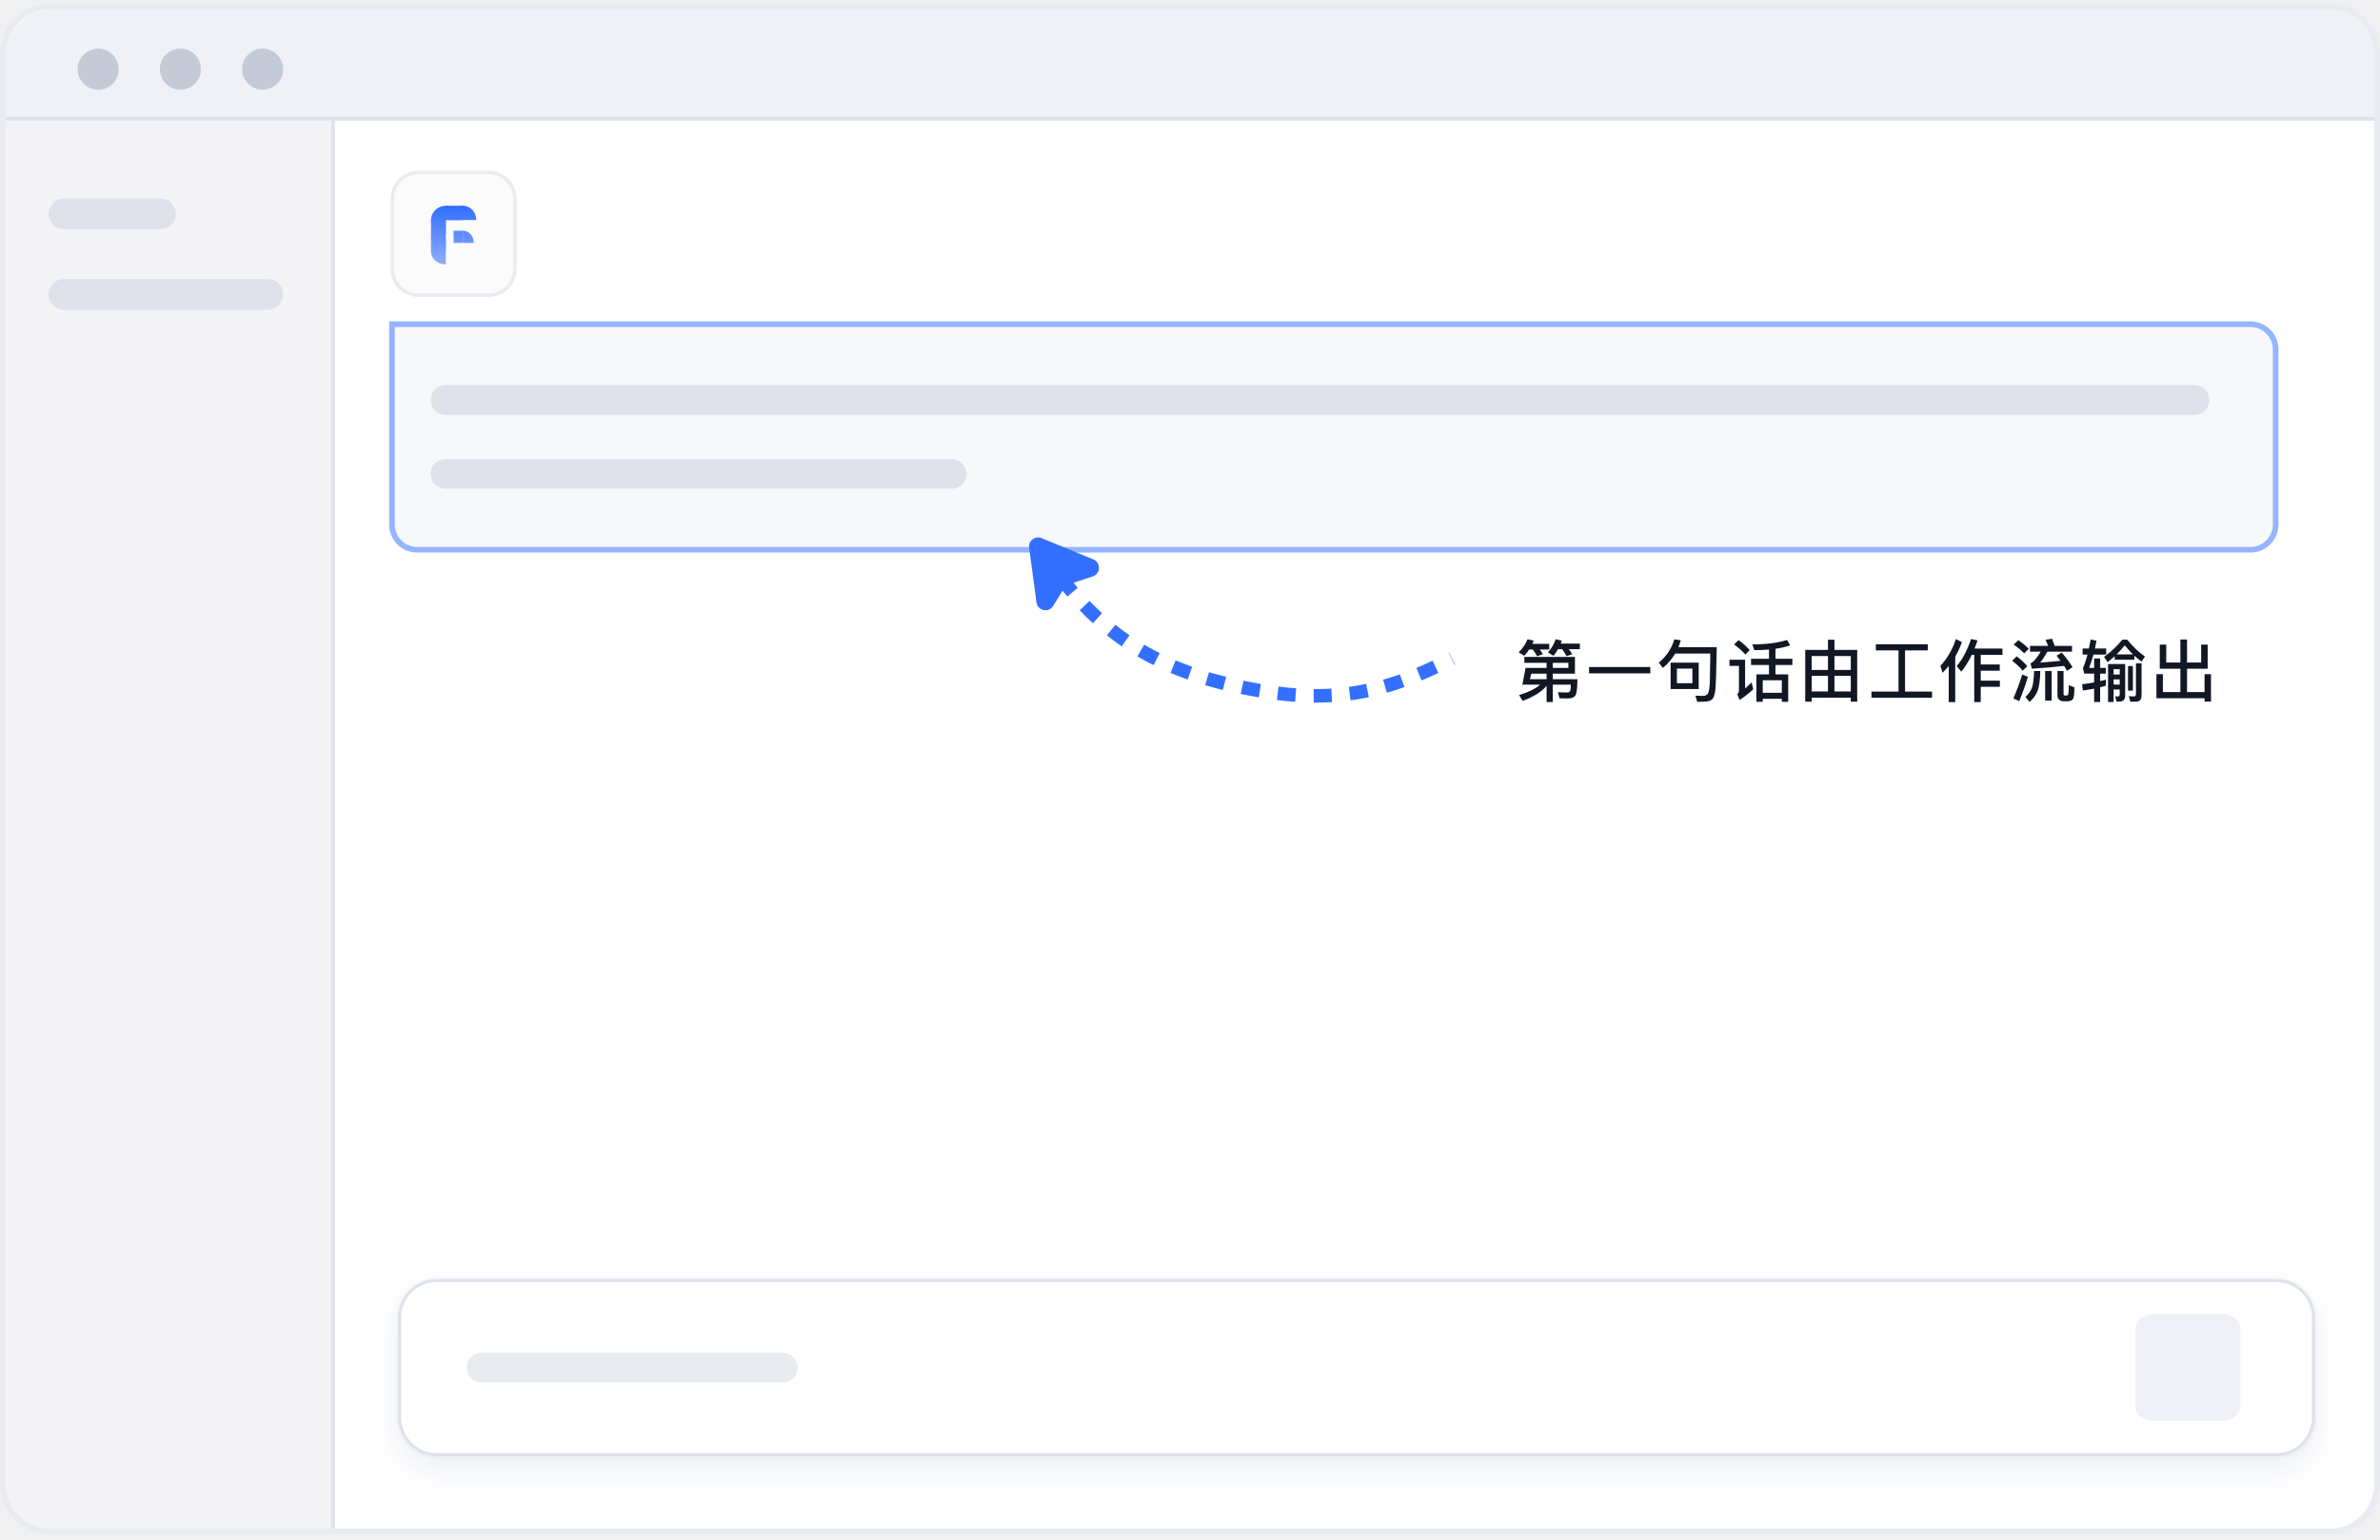
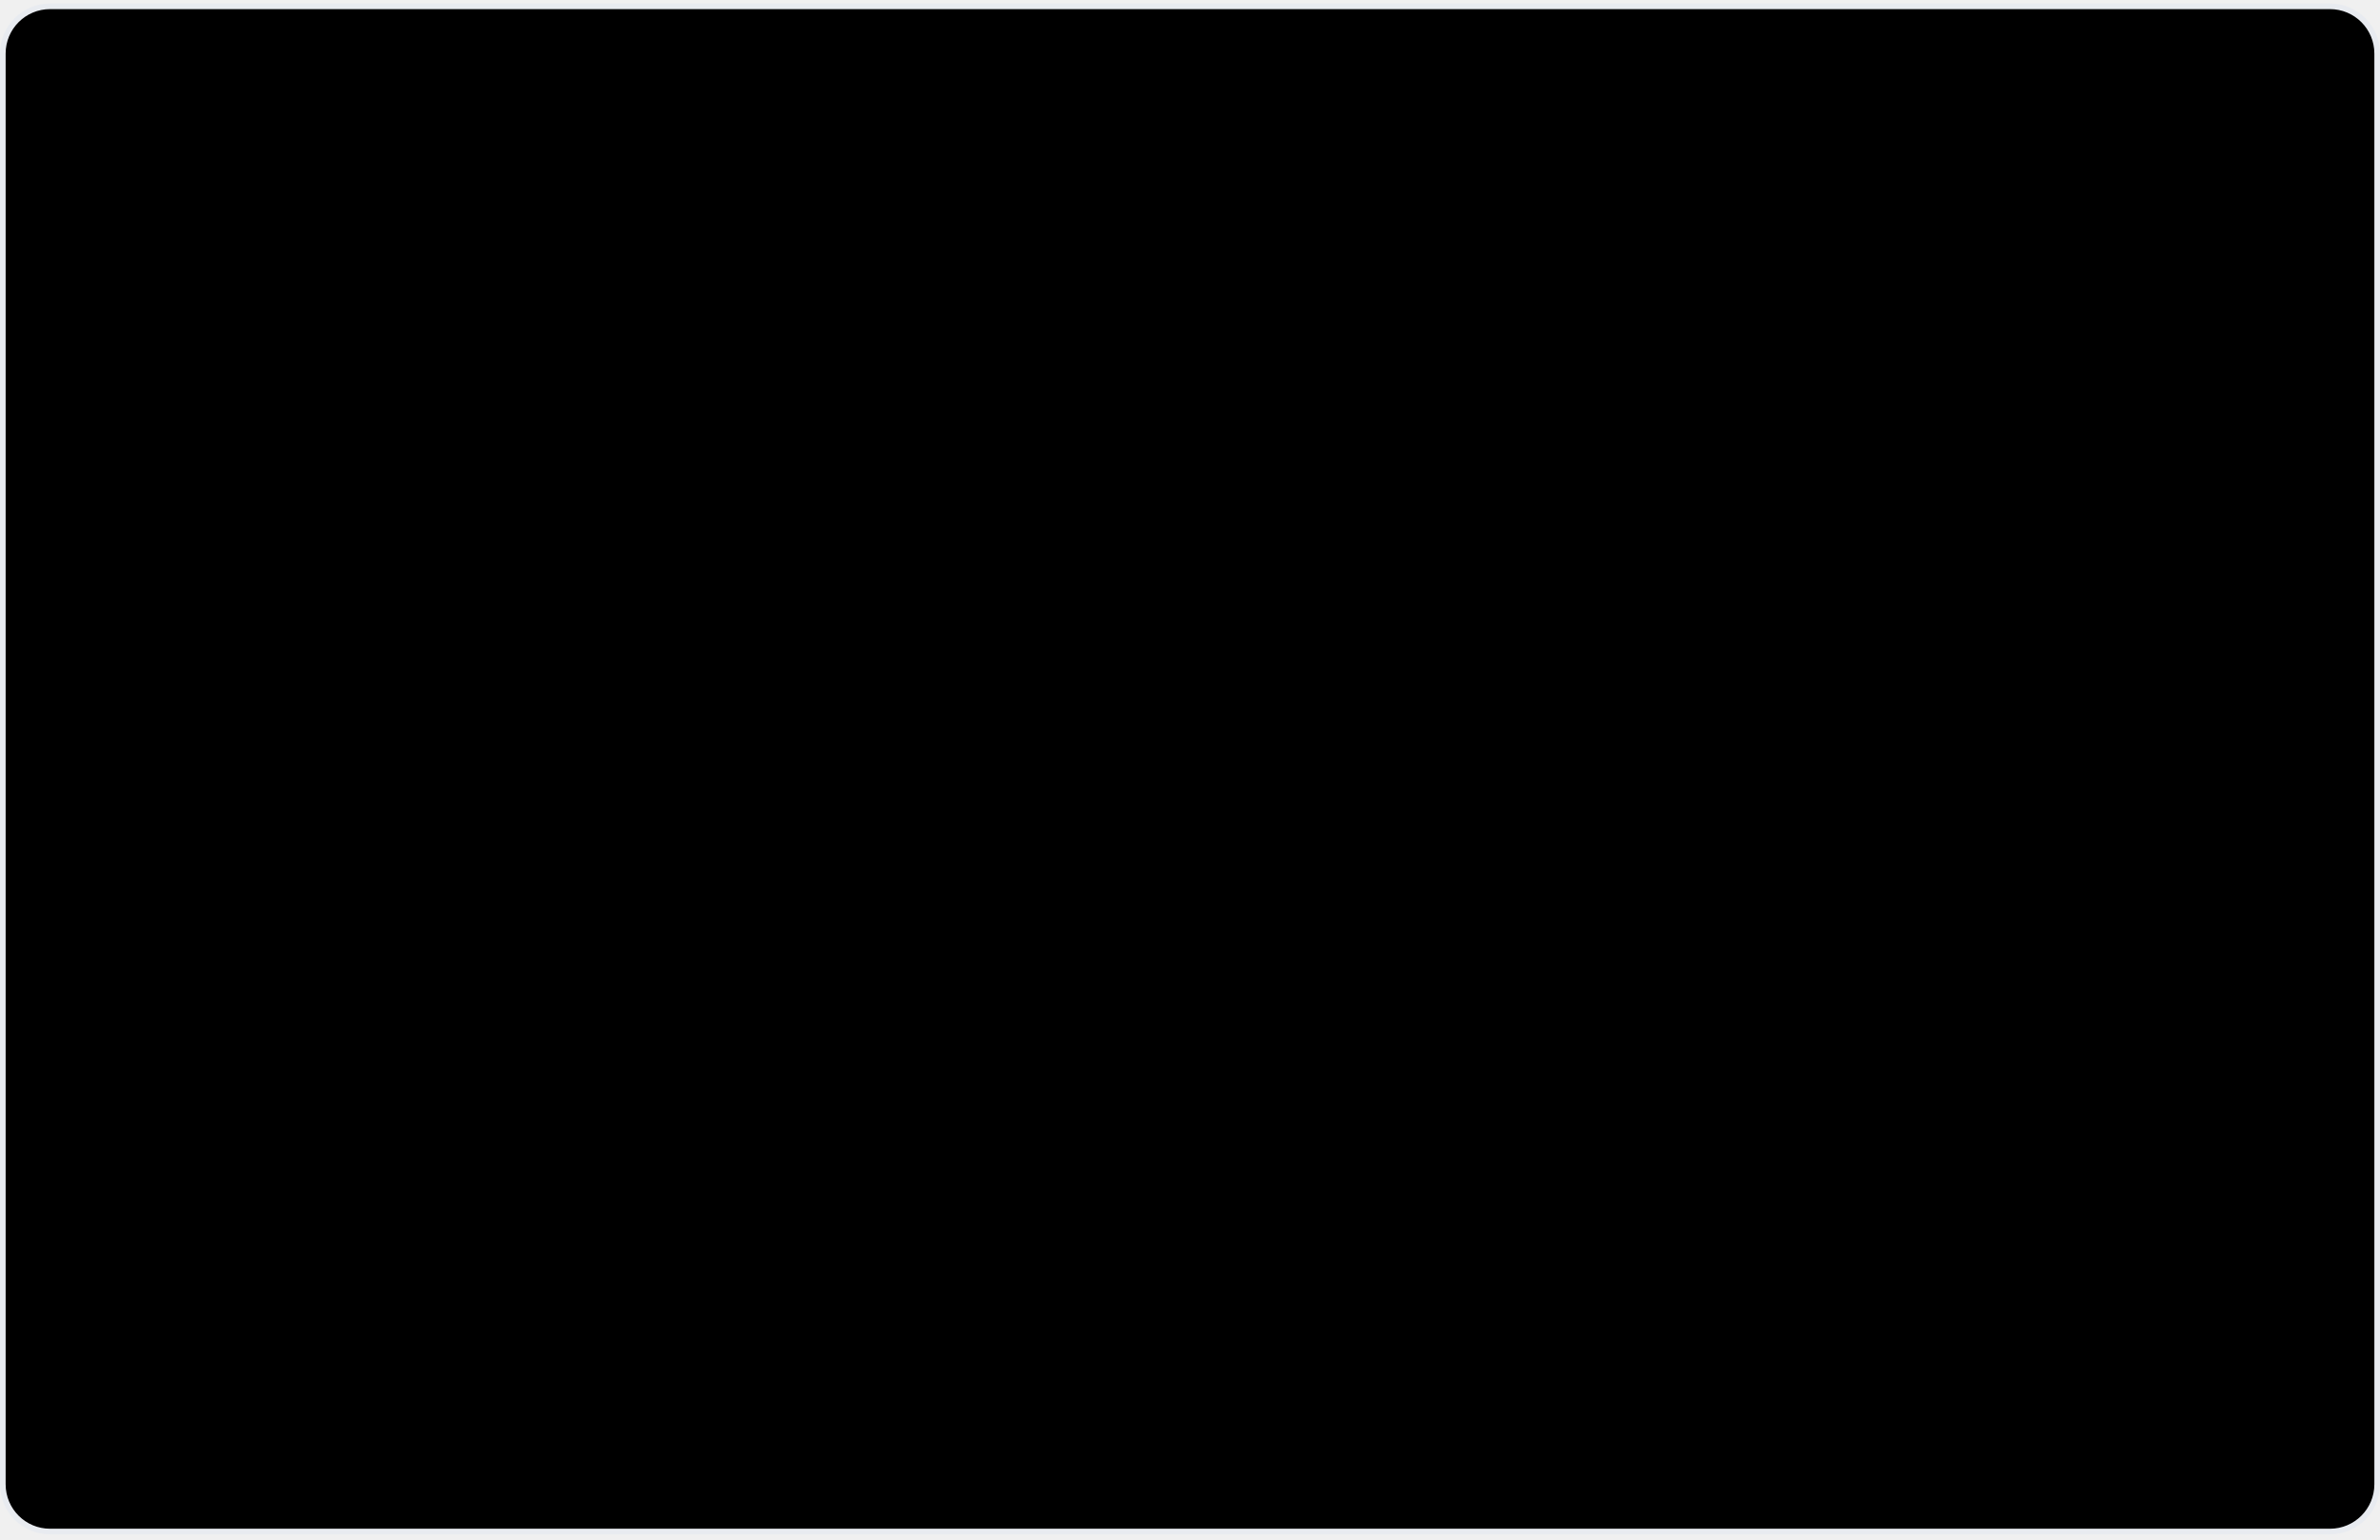
- <svg xmlns="http://www.w3.org/2000/svg" width="422" height="273" viewBox="0 0 422 273" fill="none">
+ <svg xmlns="http://www.w3.org/2000/svg" width="422" height="273" viewBox="0 0 422 273">
  <g clip-path="url(#clip0_13151_318)">
    <rect x="1" y="1.618" width="420" height="269.5" rx="7.875" fill="#F4F4F7" />
    <mask id="path-3-inside-1_13151_318" fill="white">
      <path d="M58.75 20.73H421V271.418H58.75V20.73Z" />
    </mask>
    <path d="M58.75 20.73H421V271.418H58.75V20.73Z" fill="white" />
    <path d="M59.406 271.418V20.73H58.094V271.418H59.406Z" fill="#DFE2EA" mask="url(#path-3-inside-1_13151_318)" />
    <rect x="69.561" y="30.601" width="21.746" height="21.746" rx="4.66" fill="#FBFBFC" />
    <rect x="69.561" y="30.601" width="21.746" height="21.746" rx="4.66" stroke="#E8EBF0" stroke-width="0.621" />
    <path d="M81.674 39.023C81.674 38.524 81.52 38.035 81.231 37.62C80.943 37.204 80.533 36.88 80.053 36.689C79.573 36.498 79.044 36.448 78.535 36.545C78.025 36.643 77.557 36.883 77.19 37.237C76.823 37.59 76.572 38.04 76.471 38.531C76.37 39.021 76.422 39.529 76.621 39.99C76.819 40.452 77.156 40.847 77.588 41.124C78.02 41.402 78.528 41.55 79.047 41.55V39.023H81.674Z" fill="url(#paint0_linear_13151_318)" />
    <path d="M84.447 39.023C84.447 38.692 84.386 38.363 84.267 38.056C84.149 37.75 83.976 37.471 83.757 37.237C83.538 37.002 83.279 36.816 82.993 36.689C82.707 36.562 82.401 36.497 82.091 36.497C81.782 36.497 81.476 36.562 81.19 36.689C80.904 36.816 80.645 37.002 80.426 37.237C80.207 37.471 80.034 37.75 79.915 38.056C79.797 38.363 79.736 38.692 79.736 39.023L84.447 39.023Z" fill="url(#paint1_linear_13151_318)" />
    <path d="M84.015 43.074C84.015 42.792 83.966 42.513 83.872 42.252C83.778 41.992 83.64 41.755 83.466 41.556C83.293 41.357 83.086 41.199 82.859 41.091C82.632 40.983 82.389 40.927 82.143 40.927V43.074H84.015Z" fill="url(#paint2_linear_13151_318)" />
    <path d="M79.047 42.3C78.702 42.3 78.361 42.359 78.042 42.475C77.723 42.59 77.434 42.76 77.19 42.973C76.946 43.187 76.752 43.441 76.62 43.72C76.488 43.999 76.421 44.298 76.421 44.6C76.421 44.902 76.488 45.201 76.62 45.48C76.752 45.759 76.946 46.013 77.19 46.227C77.434 46.44 77.723 46.61 78.042 46.725C78.361 46.841 78.702 46.9 79.047 46.9L79.047 42.3Z" fill="url(#paint3_linear_13151_318)" />
    <path d="M79.047 38.923L79.047 44.575L76.42 44.575L76.42 38.923H79.047Z" fill="url(#paint4_linear_13151_318)" />
    <path d="M82.171 39.023L79.017 39.023L79.017 36.497L82.171 36.497V39.023Z" fill="url(#paint5_linear_13151_318)" />
    <path d="M82.171 43.073H80.426V40.927L82.171 40.927V43.073Z" fill="url(#paint6_linear_13151_318)" />
    <path d="M69.5 57.5H399.029C401.498 57.5 403.5 59.502 403.5 61.971V93.029C403.5 95.498 401.498 97.5 399.029 97.5H73.971C71.501 97.5 69.5 95.498 69.5 93.029V57.5Z" fill="#F7F8FA" />
    <path d="M69.5 57.5H399.029C401.498 57.5 403.5 59.502 403.5 61.971V93.029C403.5 95.498 401.498 97.5 399.029 97.5H73.971C71.501 97.5 69.5 95.498 69.5 93.029V57.5Z" stroke="#94B5FF" />
    <rect x="76.327" y="68.305" width="315.446" height="5.25" rx="2.625" fill="#DFE2EA" />
    <rect x="76.327" y="81.43" width="95.049" height="5.25" rx="2.625" fill="#DFE2EA" />
    <path d="M184.513 97.276C193.723 111.656 203.857 118.594 220.595 121.978C234.842 124.858 244.545 123.5 257.454 116.821" stroke="#3370FF" stroke-width="2.403" stroke-dasharray="3.2 3.2" />
    <path d="M182.474 97.126C182.311 95.903 183.532 94.962 184.672 95.431L193.868 99.215C195.242 99.781 195.173 101.75 193.763 102.218L189.567 103.61C189.211 103.728 188.909 103.966 188.711 104.284L186.725 107.475C185.931 108.751 183.976 108.33 183.776 106.841L182.474 97.126Z" fill="#3370FF" />
    <g filter="url(#filter0_dd_13151_318)">
      <rect x="70.562" y="226.792" width="339.938" height="31.5" rx="6.916" fill="white" />
      <rect x="70.845" y="227.075" width="339.372" height="30.934" rx="6.634" stroke="#DFE2EA" stroke-width="0.565" />
      <rect x="82.75" y="239.917" width="58.673" height="5.25" rx="2.625" fill="#E8EBF0" />
      <rect x="378.614" y="233.085" width="18.634" height="18.916" rx="2.853" fill="#F0F1F6" />
    </g>
    <path d="M274.227 117.548H270.279V116.504H279.255V119.48H275.331V120.452H279.687C279.687 121.916 279.579 122.852 279.387 123.248C279.183 123.656 278.727 123.86 278.007 123.872C277.503 123.872 276.999 123.86 276.519 123.848L276.243 122.768C276.807 122.792 277.335 122.816 277.827 122.816C278.163 122.816 278.367 122.696 278.439 122.468C278.487 122.252 278.523 121.904 278.523 121.424H275.331V124.508H274.227V121.628C273.387 122.66 271.971 123.548 269.991 124.304L269.355 123.272C271.107 122.72 272.355 122.096 273.075 121.424H269.931L270.507 118.448H274.227V117.548ZM274.227 119.48H271.515L271.275 120.452H274.227V119.48ZM275.331 118.448H278.091V117.548H275.331V118.448ZM271.155 115.184C270.891 115.58 270.591 115.952 270.267 116.3L269.271 115.688C270.003 114.968 270.531 114.2 270.843 113.372L271.947 113.612C271.863 113.816 271.779 114.008 271.707 114.188H274.695V115.184H273.003C273.231 115.472 273.423 115.748 273.579 116.012L272.559 116.384C272.331 115.976 272.067 115.568 271.779 115.184H271.155ZM276.255 115.136C276.015 115.556 275.751 115.952 275.451 116.312L274.467 115.7C275.103 114.98 275.559 114.2 275.835 113.372L276.927 113.612C276.855 113.792 276.795 113.972 276.735 114.14H280.119V115.136H278.175C278.415 115.448 278.619 115.736 278.775 116.012L277.767 116.384C277.551 115.952 277.287 115.532 276.975 115.136H276.255ZM281.759 118.292H292.619V119.42H281.759V118.292ZM296.215 117.524H301.195V122.204H296.215V117.524ZM300.079 121.16V118.58H297.331V121.16H300.079ZM296.875 113.396L298.027 113.54C297.907 113.972 297.763 114.392 297.595 114.788H304.399C304.327 118.628 304.267 120.92 304.207 121.64C304.147 122.72 303.991 123.464 303.727 123.848C303.451 124.232 302.947 124.436 302.227 124.436C301.867 124.436 301.435 124.448 300.931 124.472L300.619 123.38C301.063 123.404 301.519 123.416 301.975 123.416C302.359 123.416 302.647 123.272 302.839 122.984C303.019 122.696 303.127 121.988 303.175 120.872C303.199 120.14 303.223 118.484 303.259 115.904H297.031C296.455 116.864 295.735 117.716 294.847 118.46L294.127 117.524C295.471 116.396 296.395 115.028 296.875 113.396ZM310.479 116.828H313.659V115.196C312.843 115.268 311.967 115.304 311.043 115.304L310.707 114.284C313.143 114.284 315.195 114.02 316.863 113.504L317.415 114.452C316.647 114.716 315.783 114.92 314.811 115.064V116.828H317.811V117.932H314.811V119.6H317.067V124.46H315.939V123.932H312.555V124.46H311.427V119.6H313.659V117.932H310.479V116.828ZM312.555 122.864H315.939V120.644H312.555V122.864ZM308.271 113.516C309.051 114.104 309.711 114.692 310.251 115.292L309.471 116.084C308.991 115.52 308.331 114.92 307.479 114.296L308.271 113.516ZM306.651 116.996H309.423V122.096C309.783 121.784 310.167 121.436 310.575 121.04L310.875 122.24C310.119 122.948 309.315 123.584 308.463 124.136L308.031 123.116C308.223 122.948 308.331 122.744 308.331 122.504V118.088H306.651V116.996ZM329.303 115.256V124.436H328.163V123.728H321.227V124.436H320.087V115.256H324.119V113.456H325.271V115.256H329.303ZM321.227 122.624H324.119V119.864H321.227V122.624ZM325.271 122.624H328.163V119.864H325.271V122.624ZM321.227 118.808H324.119V116.348H321.227V118.808ZM325.271 116.348V118.808H328.163V116.348H325.271ZM336.631 115.352H332.611V114.26H341.815V115.352H337.783V122.648H342.571V123.752H331.831V122.648H336.631V115.352ZM349.623 116.132C349.071 117.284 348.447 118.28 347.763 119.12L346.947 118.136C347.943 116.972 348.795 115.364 349.491 113.324L350.643 113.576C350.475 114.08 350.295 114.56 350.115 115.016H355.059V116.132H351.207V117.848H354.579V118.952H351.207V120.716H354.603V121.808H351.207V124.52H350.055V116.132H349.623ZM345.531 118.112C345.195 118.52 344.823 118.928 344.439 119.324L344.055 118.1C345.291 116.744 346.203 115.16 346.791 113.36L347.871 113.864C347.559 114.776 347.163 115.64 346.683 116.456V124.52H345.531V118.112ZM360.275 118.592L360.023 117.632C360.119 117.596 360.203 117.56 360.251 117.536C360.671 117.284 361.199 116.624 361.847 115.568H359.951V114.548H363.155C363.011 114.164 362.855 113.804 362.687 113.468L363.851 113.276C364.007 113.66 364.163 114.08 364.319 114.548H367.391V115.568H363.023C362.543 116.408 362.123 117.056 361.739 117.512C362.939 117.428 364.151 117.32 365.351 117.188C365.123 116.888 364.895 116.588 364.655 116.288L365.579 115.724C366.407 116.708 367.043 117.572 367.475 118.316L366.527 118.976C366.359 118.688 366.179 118.388 365.987 118.1C364.235 118.304 362.327 118.472 360.275 118.592ZM357.875 113.528C358.595 114.032 359.219 114.548 359.723 115.064L358.907 115.88C358.463 115.4 357.839 114.872 357.047 114.32L357.875 113.528ZM357.587 116.396C358.331 116.972 358.967 117.56 359.471 118.136L358.655 118.952C358.211 118.4 357.587 117.812 356.771 117.188L357.587 116.396ZM358.559 119.636L359.567 120.02C359.111 121.556 358.595 122.996 358.031 124.34L356.987 123.872C357.587 122.492 358.115 121.076 358.559 119.636ZM362.627 119H363.779V124.256H362.627V119ZM360.671 119H361.775C361.727 120.584 361.571 121.736 361.307 122.48C361.019 123.248 360.527 123.908 359.855 124.484L359.123 123.584C359.675 123.128 360.059 122.588 360.287 121.964C360.503 121.364 360.623 120.38 360.671 119ZM366.551 124.376H366.023C365.207 124.376 364.811 124.016 364.811 123.32V119H365.891V123.104C365.891 123.236 365.951 123.32 366.071 123.344H366.503C366.659 123.32 366.743 123.152 366.767 122.864C366.791 122.552 366.815 122.096 366.815 121.52L367.811 121.892C367.811 123.02 367.727 123.716 367.571 123.968C367.415 124.208 367.079 124.34 366.551 124.376ZM371.311 116.792H372.379V118.448H373.387V119.468H372.379V120.8C372.739 120.716 373.087 120.632 373.399 120.548V121.616C373.063 121.712 372.715 121.796 372.379 121.892V124.496H371.311V122.132C370.675 122.252 370.015 122.372 369.319 122.468L369.175 121.352C369.943 121.256 370.651 121.148 371.311 121.028V119.468H369.559L369.319 118.508C369.607 117.86 369.883 117.056 370.135 116.084H369.271V115.004H370.387C370.495 114.488 370.603 113.948 370.699 113.396L371.731 113.636C371.635 114.116 371.551 114.572 371.455 115.004H373.447V116.084H371.191C370.951 116.96 370.699 117.752 370.435 118.448H371.311V116.792ZM374.959 116.384C374.539 116.768 374.119 117.116 373.699 117.44L373.075 116.492C374.287 115.628 375.367 114.608 376.327 113.432H377.167C378.199 114.692 379.243 115.688 380.323 116.432L379.723 117.332C379.279 117.008 378.859 116.66 378.451 116.3V116.996H374.959V116.384ZM378.199 116.06C377.683 115.556 377.203 115.028 376.747 114.464C376.267 115.04 375.775 115.58 375.295 116.06H378.199ZM375.811 124.412H375.283L375.031 123.488L375.499 123.524C375.727 123.524 375.847 123.392 375.847 123.14V122.276H374.767V124.496H373.783V117.764H376.819V123.344C376.819 124.052 376.483 124.412 375.811 124.412ZM374.767 121.412H375.847V120.488H374.767V121.412ZM374.767 119.624H375.847V118.676H374.767V119.624ZM377.323 118.124H378.187V122.48H377.323V118.124ZM378.751 124.436H377.719L377.479 123.44C377.803 123.488 378.103 123.512 378.391 123.512C378.607 123.512 378.727 123.356 378.727 123.044V117.644H379.723V123.284C379.723 124.052 379.399 124.436 378.751 124.436ZM390.291 117.5V114.32H391.443V118.604H387.783V122.744H390.891V119.564H392.031V124.412H390.891V123.836H382.359V119.564H383.499V122.744H386.607V118.604H382.947V114.32H384.099V117.5H386.607V113.408H387.783V117.5H390.291Z" fill="#111824" />
    <rect x="8.611" y="35.204" width="22.566" height="5.468" rx="2.734" fill="#DFE2EA" />
    <rect x="8.611" y="49.477" width="41.601" height="5.468" rx="2.734" fill="#DFE2EA" />
    <mask id="path-19-inside-2_13151_318" fill="white">
      <path d="M0.29 11.972C0.29 6.173 4.991 1.472 10.79 1.472H412.133C417.932 1.472 422.633 6.173 422.633 11.972V21.382H0.29V11.972Z" />
    </mask>
    <path d="M0.29 11.972C0.29 6.173 4.991 1.472 10.79 1.472H412.133C417.932 1.472 422.633 6.173 422.633 11.972V21.382H0.29V11.972Z" fill="#F0F1F6" />
    <path d="M0.29 1.472H422.633H0.29ZM422.633 22.038H0.29V20.726H422.633V22.038ZM0.29 21.382V1.472V21.382ZM422.633 1.472V21.382V1.472Z" fill="#DFE2EA" mask="url(#path-19-inside-2_13151_318)" />
    <circle cx="17.404" cy="12.269" r="3.645" fill="#C4CBD7" />
    <circle cx="31.985" cy="12.269" r="3.645" fill="#C4CBD7" />
    <circle cx="46.566" cy="12.269" r="3.645" fill="#C4CBD7" />
  </g>
  <rect x="0.5" y="1.118" width="421" height="270.5" rx="8.375" stroke="#E8EBF0" />
  <defs>
    <filter id="filter0_dd_13151_318" x="64.799" y="223.334" width="351.465" height="43.027" filterUnits="userSpaceOnUse" color-interpolation-filters="sRGB">
      <feFlood flood-opacity="0" result="BackgroundImageFix" />
      <feColorMatrix in="SourceAlpha" type="matrix" values="0 0 0 0 0 0 0 0 0 0 0 0 0 0 0 0 0 0 127 0" result="hardAlpha" />
      <feOffset />
      <feGaussianBlur stdDeviation="0.288" />
      <feComposite in2="hardAlpha" operator="out" />
      <feColorMatrix type="matrix" values="0 0 0 0 0.075 0 0 0 0 0.2 0 0 0 0 0.42 0 0 0 0.08 0" />
      <feBlend mode="normal" in2="BackgroundImageFix" result="effect1_dropShadow_13151_318" />
      <feColorMatrix in="SourceAlpha" type="matrix" values="0 0 0 0 0 0 0 0 0 0 0 0 0 0 0 0 0 0 127 0" result="hardAlpha" />
      <feOffset dy="2.305" />
      <feGaussianBlur stdDeviation="2.882" />
      <feColorMatrix type="matrix" values="0 0 0 0 0.075 0 0 0 0 0.2 0 0 0 0 0.42 0 0 0 0.08 0" />
      <feBlend mode="normal" in2="effect1_dropShadow_13151_318" result="effect2_dropShadow_13151_318" />
      <feBlend mode="normal" in="SourceGraphic" in2="effect2_dropShadow_13151_318" result="shape" />
    </filter>
    <linearGradient id="paint0_linear_13151_318" x1="80.434" y1="36.497" x2="80.434" y2="46.9" gradientUnits="userSpaceOnUse">
      <stop stop-color="#326DFF" />
      <stop offset="1" stop-color="#8EAEFF" />
    </linearGradient>
    <linearGradient id="paint1_linear_13151_318" x1="80.434" y1="36.497" x2="80.434" y2="46.9" gradientUnits="userSpaceOnUse">
      <stop stop-color="#326DFF" />
      <stop offset="1" stop-color="#8EAEFF" />
    </linearGradient>
    <linearGradient id="paint2_linear_13151_318" x1="80.434" y1="36.497" x2="80.434" y2="46.9" gradientUnits="userSpaceOnUse">
      <stop stop-color="#326DFF" />
      <stop offset="1" stop-color="#8EAEFF" />
    </linearGradient>
    <linearGradient id="paint3_linear_13151_318" x1="80.434" y1="36.497" x2="80.434" y2="46.9" gradientUnits="userSpaceOnUse">
      <stop stop-color="#326DFF" />
      <stop offset="1" stop-color="#8EAEFF" />
    </linearGradient>
    <linearGradient id="paint4_linear_13151_318" x1="80.434" y1="36.497" x2="80.434" y2="46.9" gradientUnits="userSpaceOnUse">
      <stop stop-color="#326DFF" />
      <stop offset="1" stop-color="#8EAEFF" />
    </linearGradient>
    <linearGradient id="paint5_linear_13151_318" x1="80.434" y1="36.497" x2="80.434" y2="46.9" gradientUnits="userSpaceOnUse">
      <stop stop-color="#326DFF" />
      <stop offset="1" stop-color="#8EAEFF" />
    </linearGradient>
    <linearGradient id="paint6_linear_13151_318" x1="80.434" y1="36.497" x2="80.434" y2="46.9" gradientUnits="userSpaceOnUse">
      <stop stop-color="#326DFF" />
      <stop offset="1" stop-color="#8EAEFF" />
    </linearGradient>
    <clipPath id="clip0_13151_318">
      <rect x="1" y="1.618" width="420" height="269.5" rx="7.875" fill="white" />
    </clipPath>
  </defs>
</svg>
